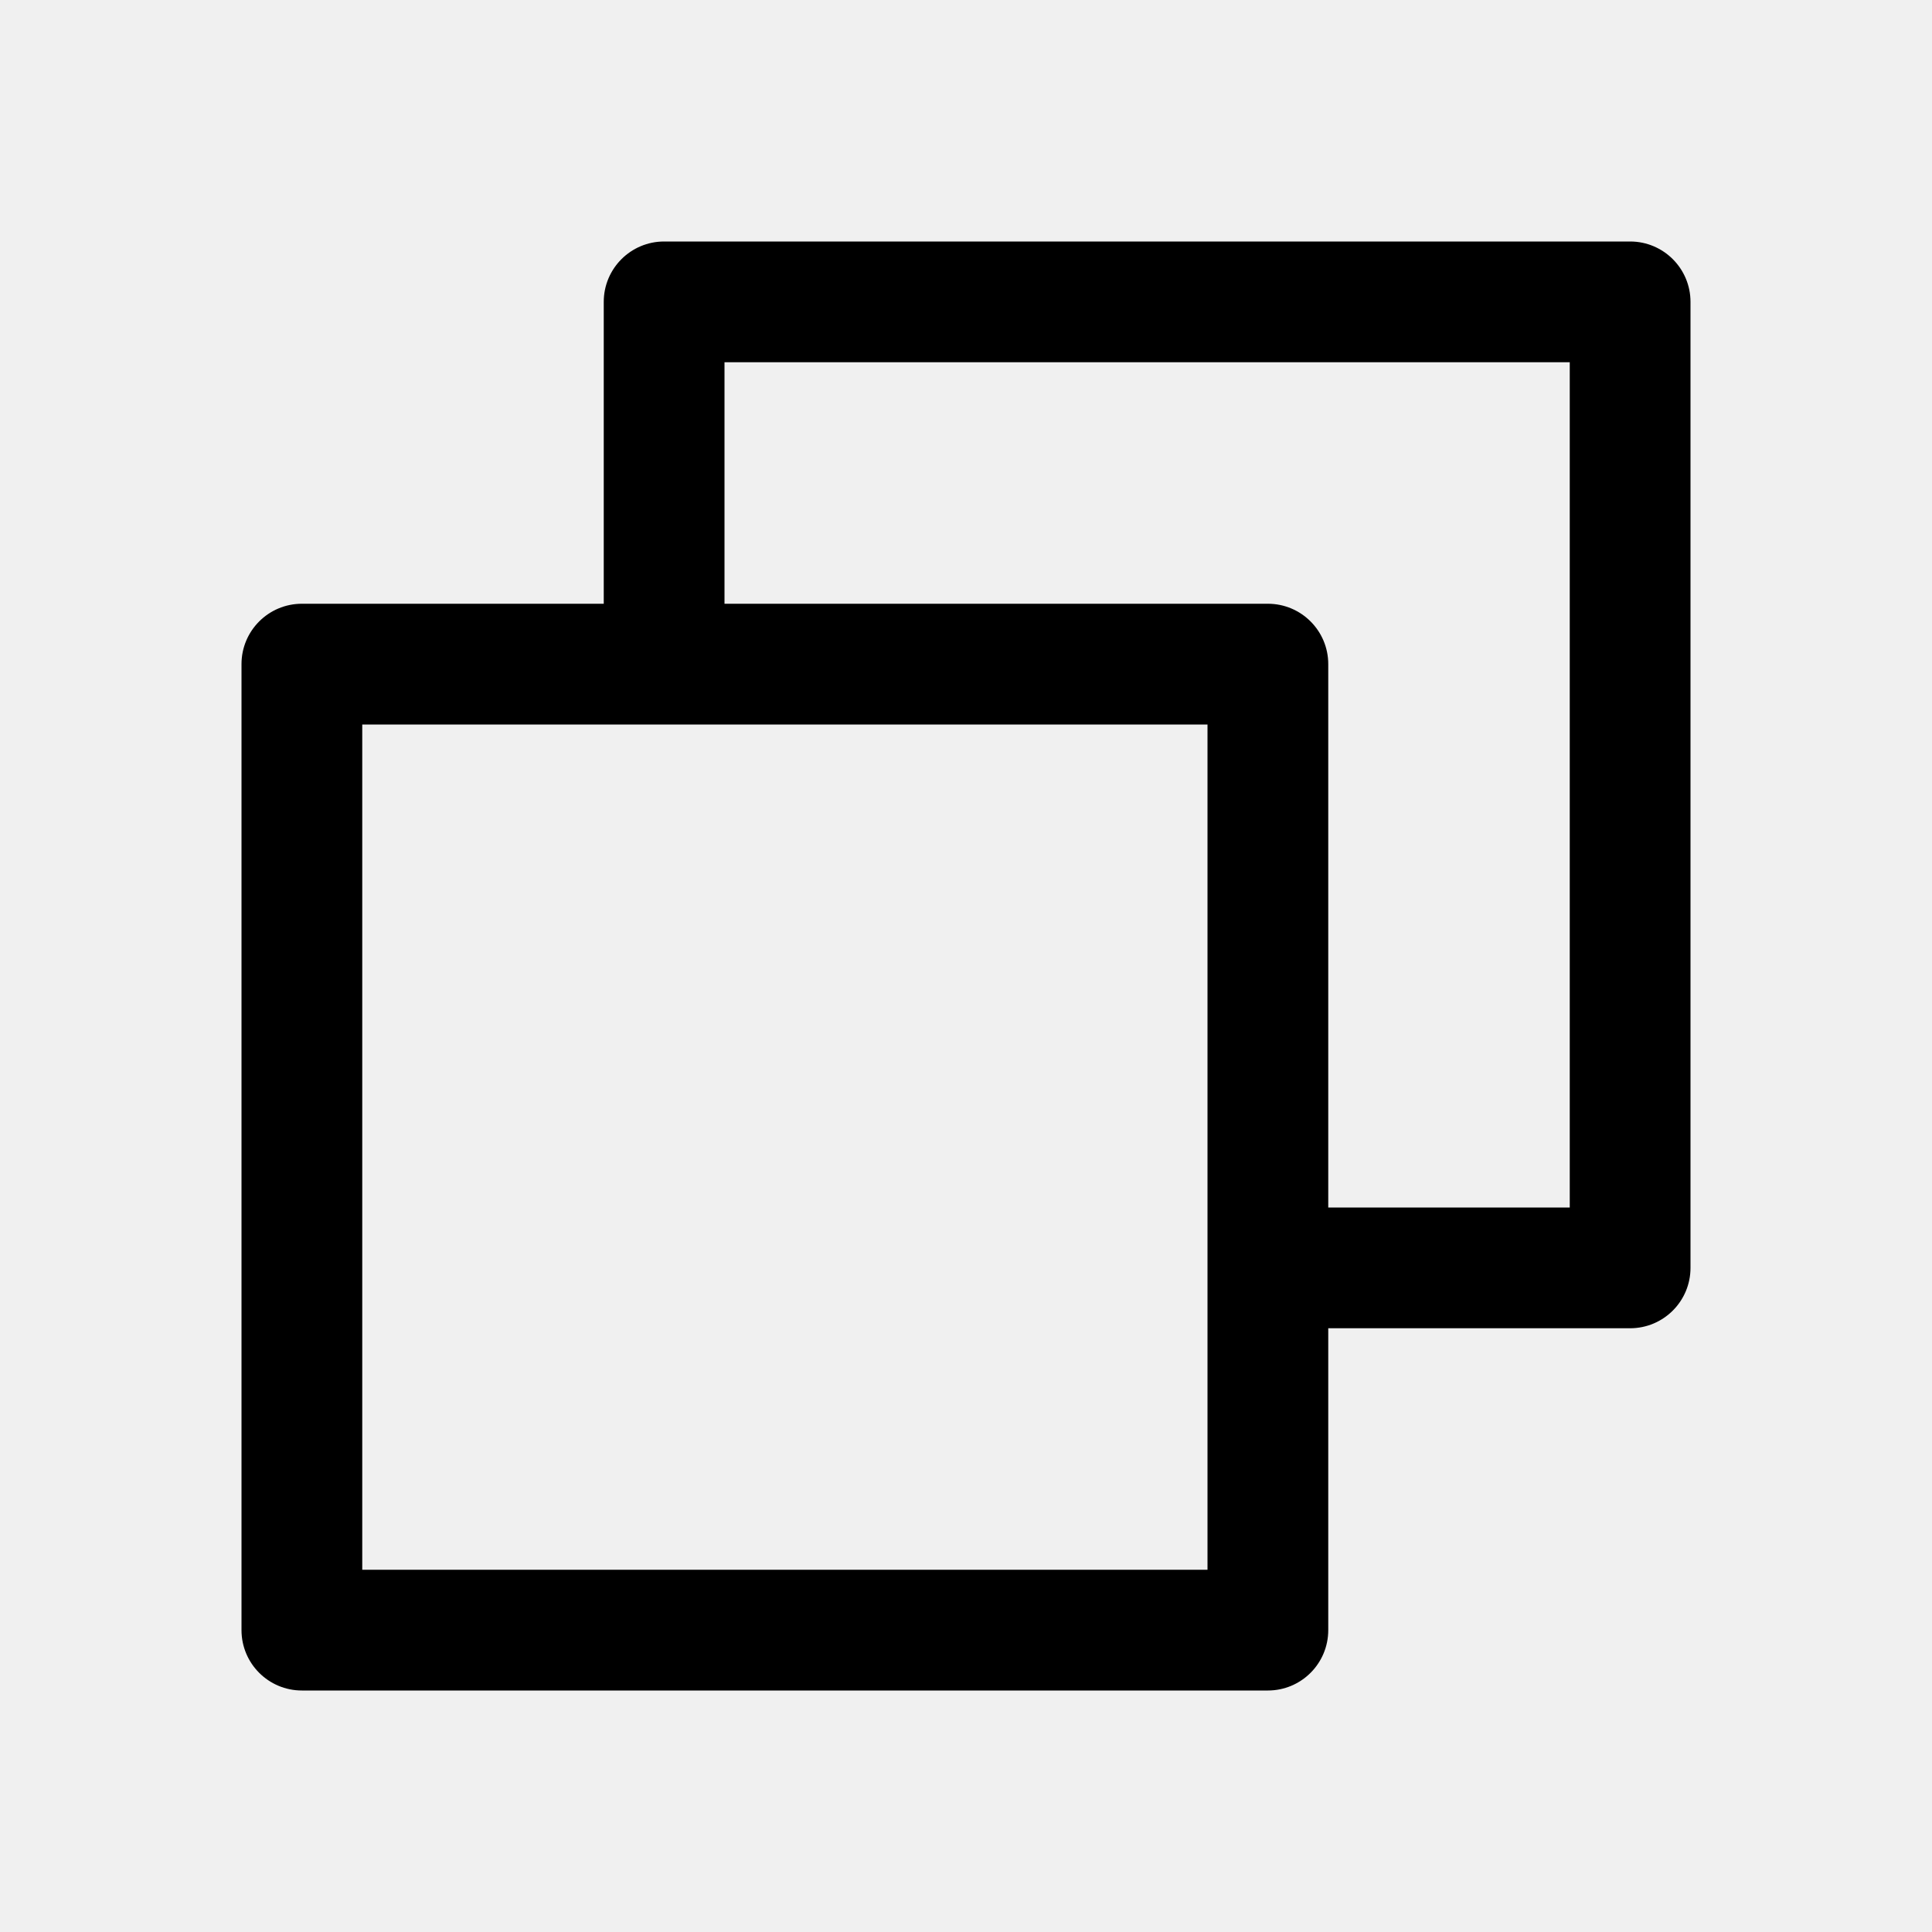
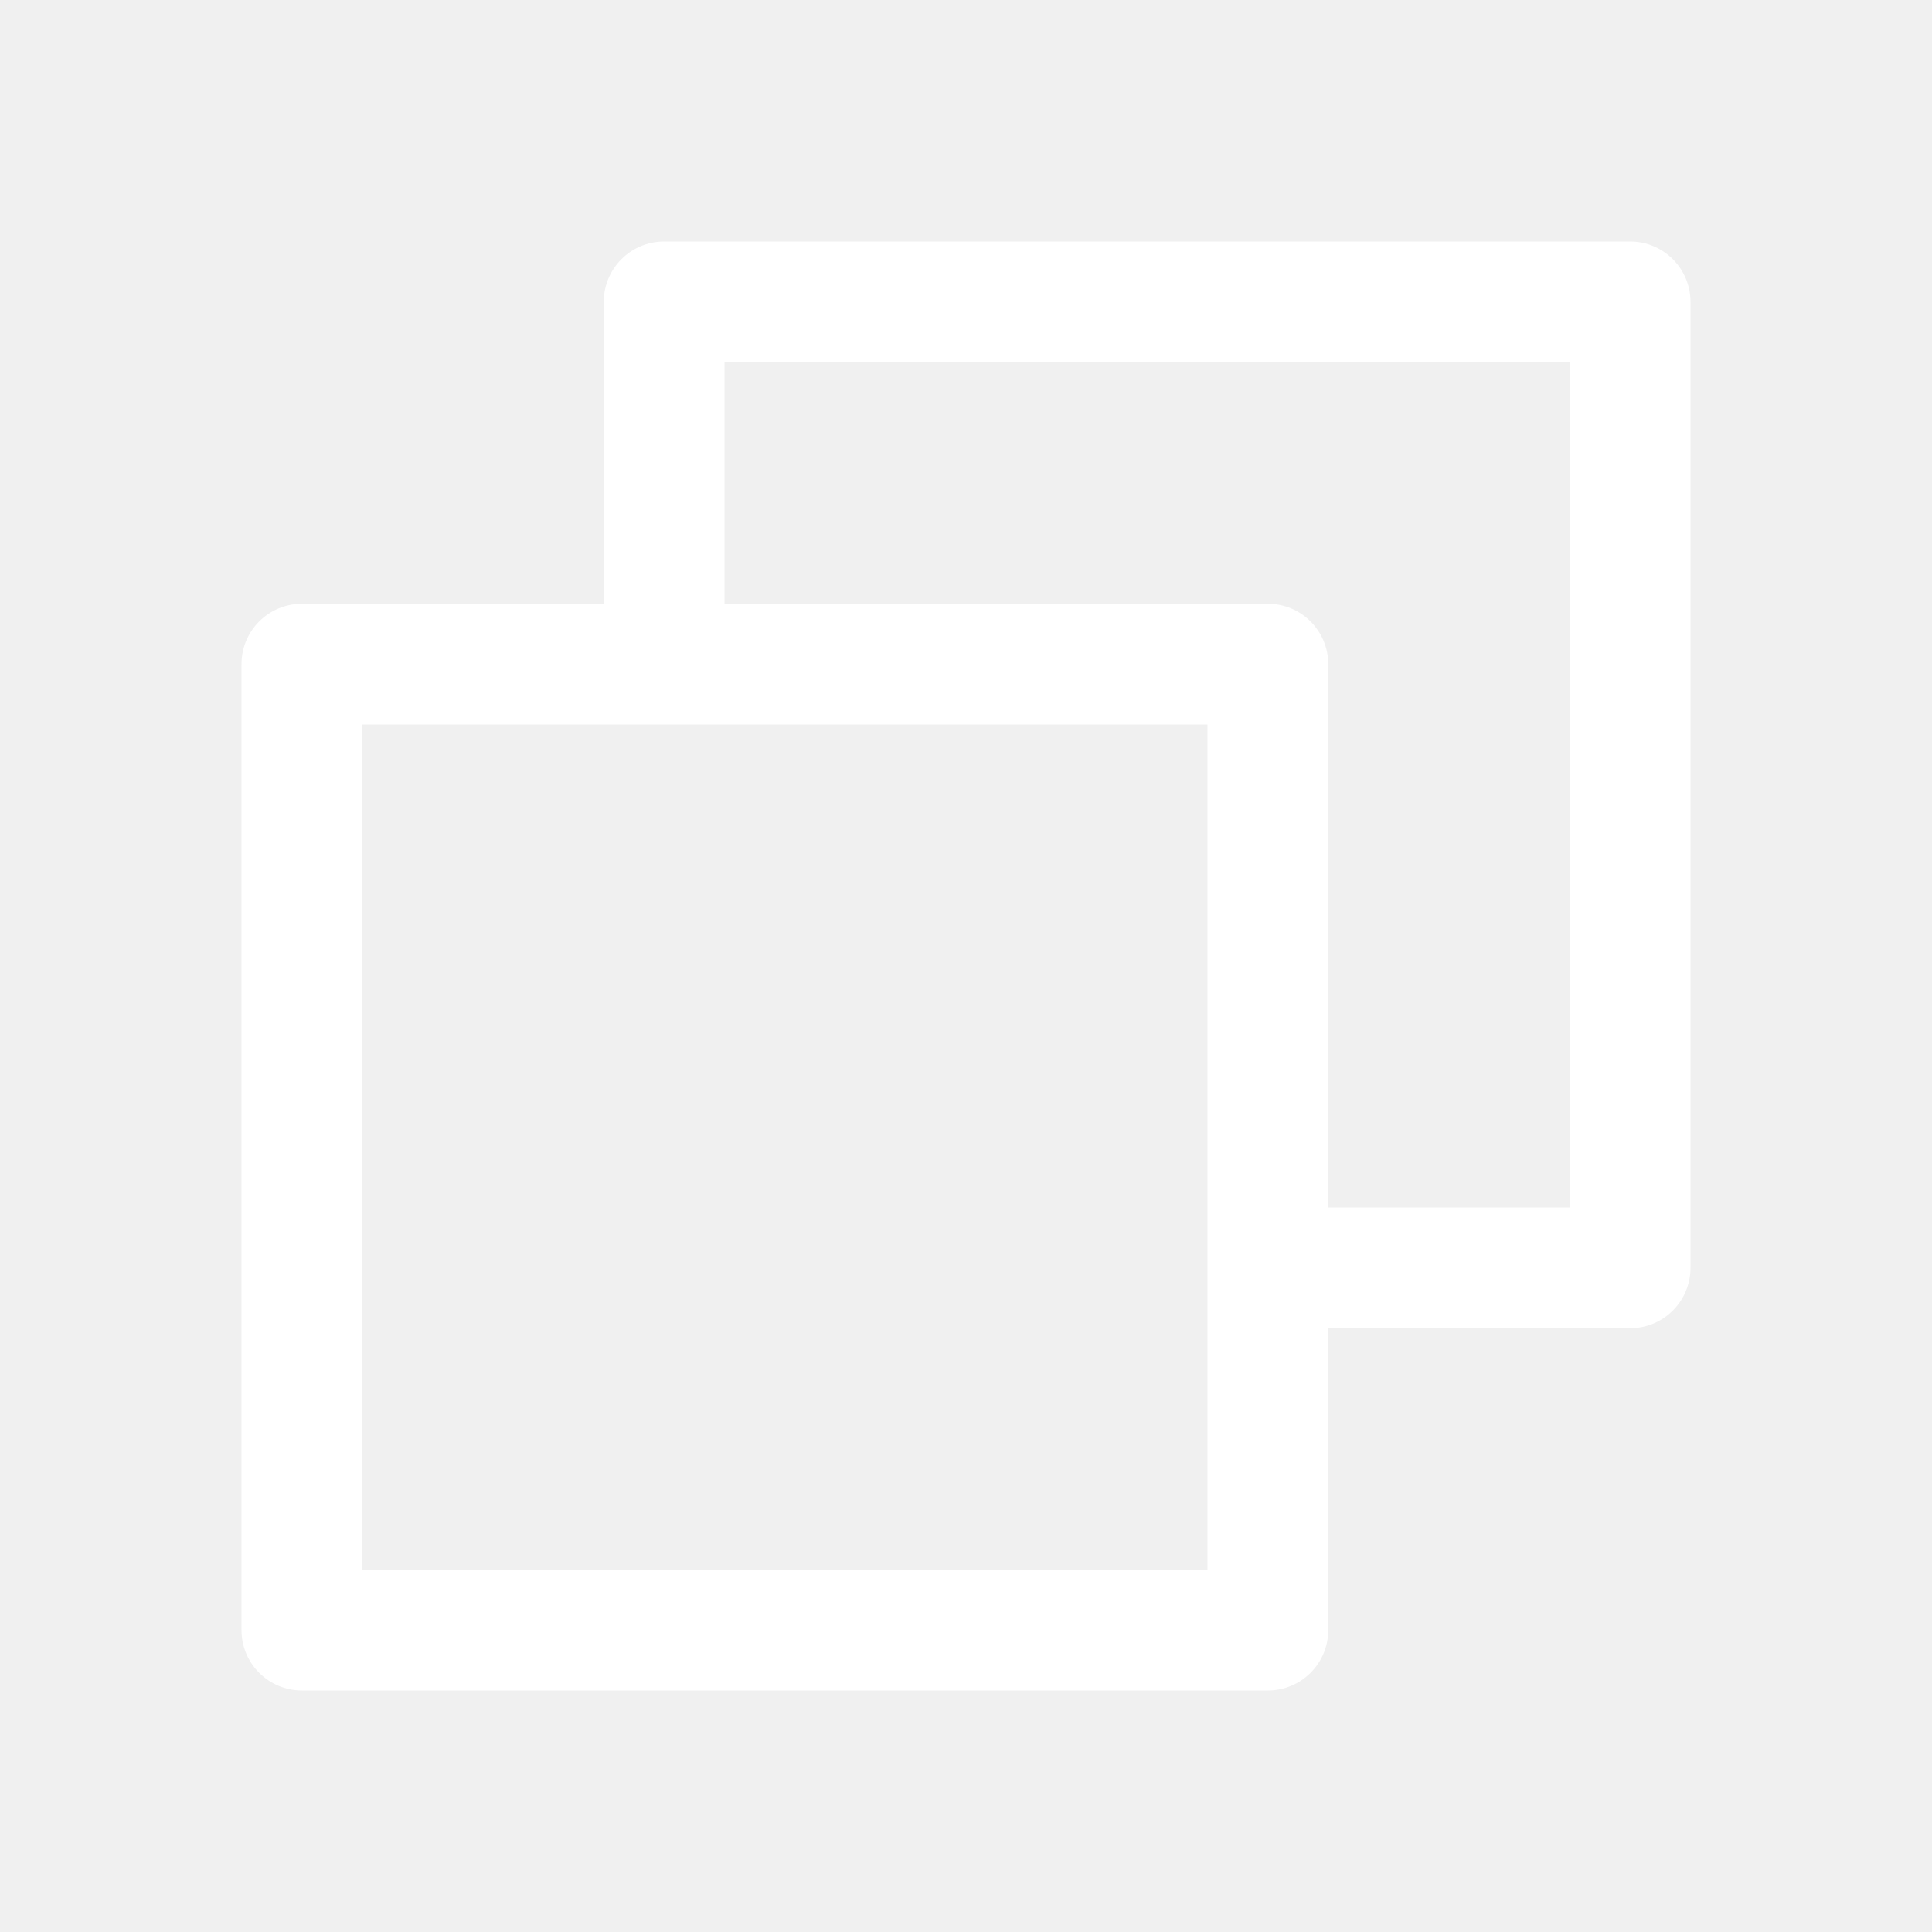
- <svg xmlns="http://www.w3.org/2000/svg" width="32" height="32" fill="#000000" viewBox="0 0 256 256">
+ <svg xmlns="http://www.w3.org/2000/svg" width="20" height="20" fill="#FFFFFF" viewBox="0 0 256 256">
  <path d="M216,32H88a8,8,0,0,0-8,8V80H40a8,8,0,0,0-8,8V216a8,8,0,0,0,8,8H168a8,8,0,0,0,8-8V176h40a8,8,0,0,0,8-8V40A8,8,0,0,0,216,32ZM160,208H48V96H160Zm48-48H176V88a8,8,0,0,0-8-8H96V48H208Z" />
</svg>
